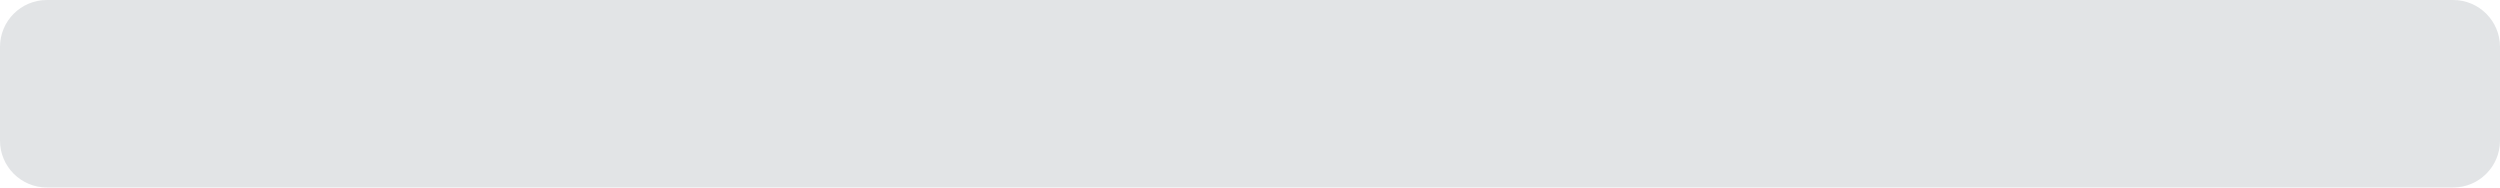
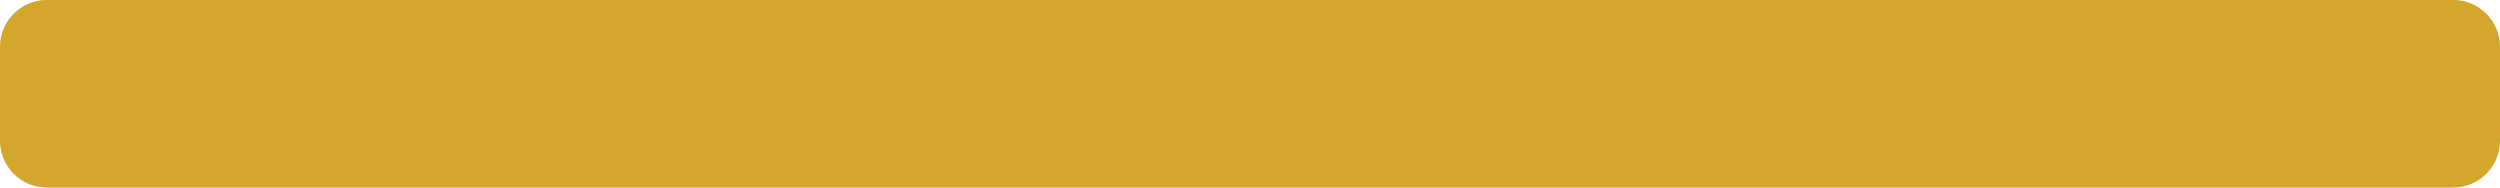
- <svg xmlns="http://www.w3.org/2000/svg" width="160" height="12" viewBox="0 0 160 12" role="img" aria-label="gcp bigtable-instance: 0 of 11 variables covered (not started)">
+ <svg xmlns="http://www.w3.org/2000/svg" width="160" height="12" viewBox="0 0 160 12" role="img" aria-label="gcp bigtable-instance: 11 of 11 variables covered (partial)">
  <clipPath id="r">
    <rect width="160" height="12" rx="3" />
  </clipPath>
  <g clip-path="url(#r)">
    <rect width="160" height="12" fill="#8c959f" fill-opacity="0.25" />
+     <rect width="160" height="12" fill="#d4a72c" />
  </g>
</svg>
